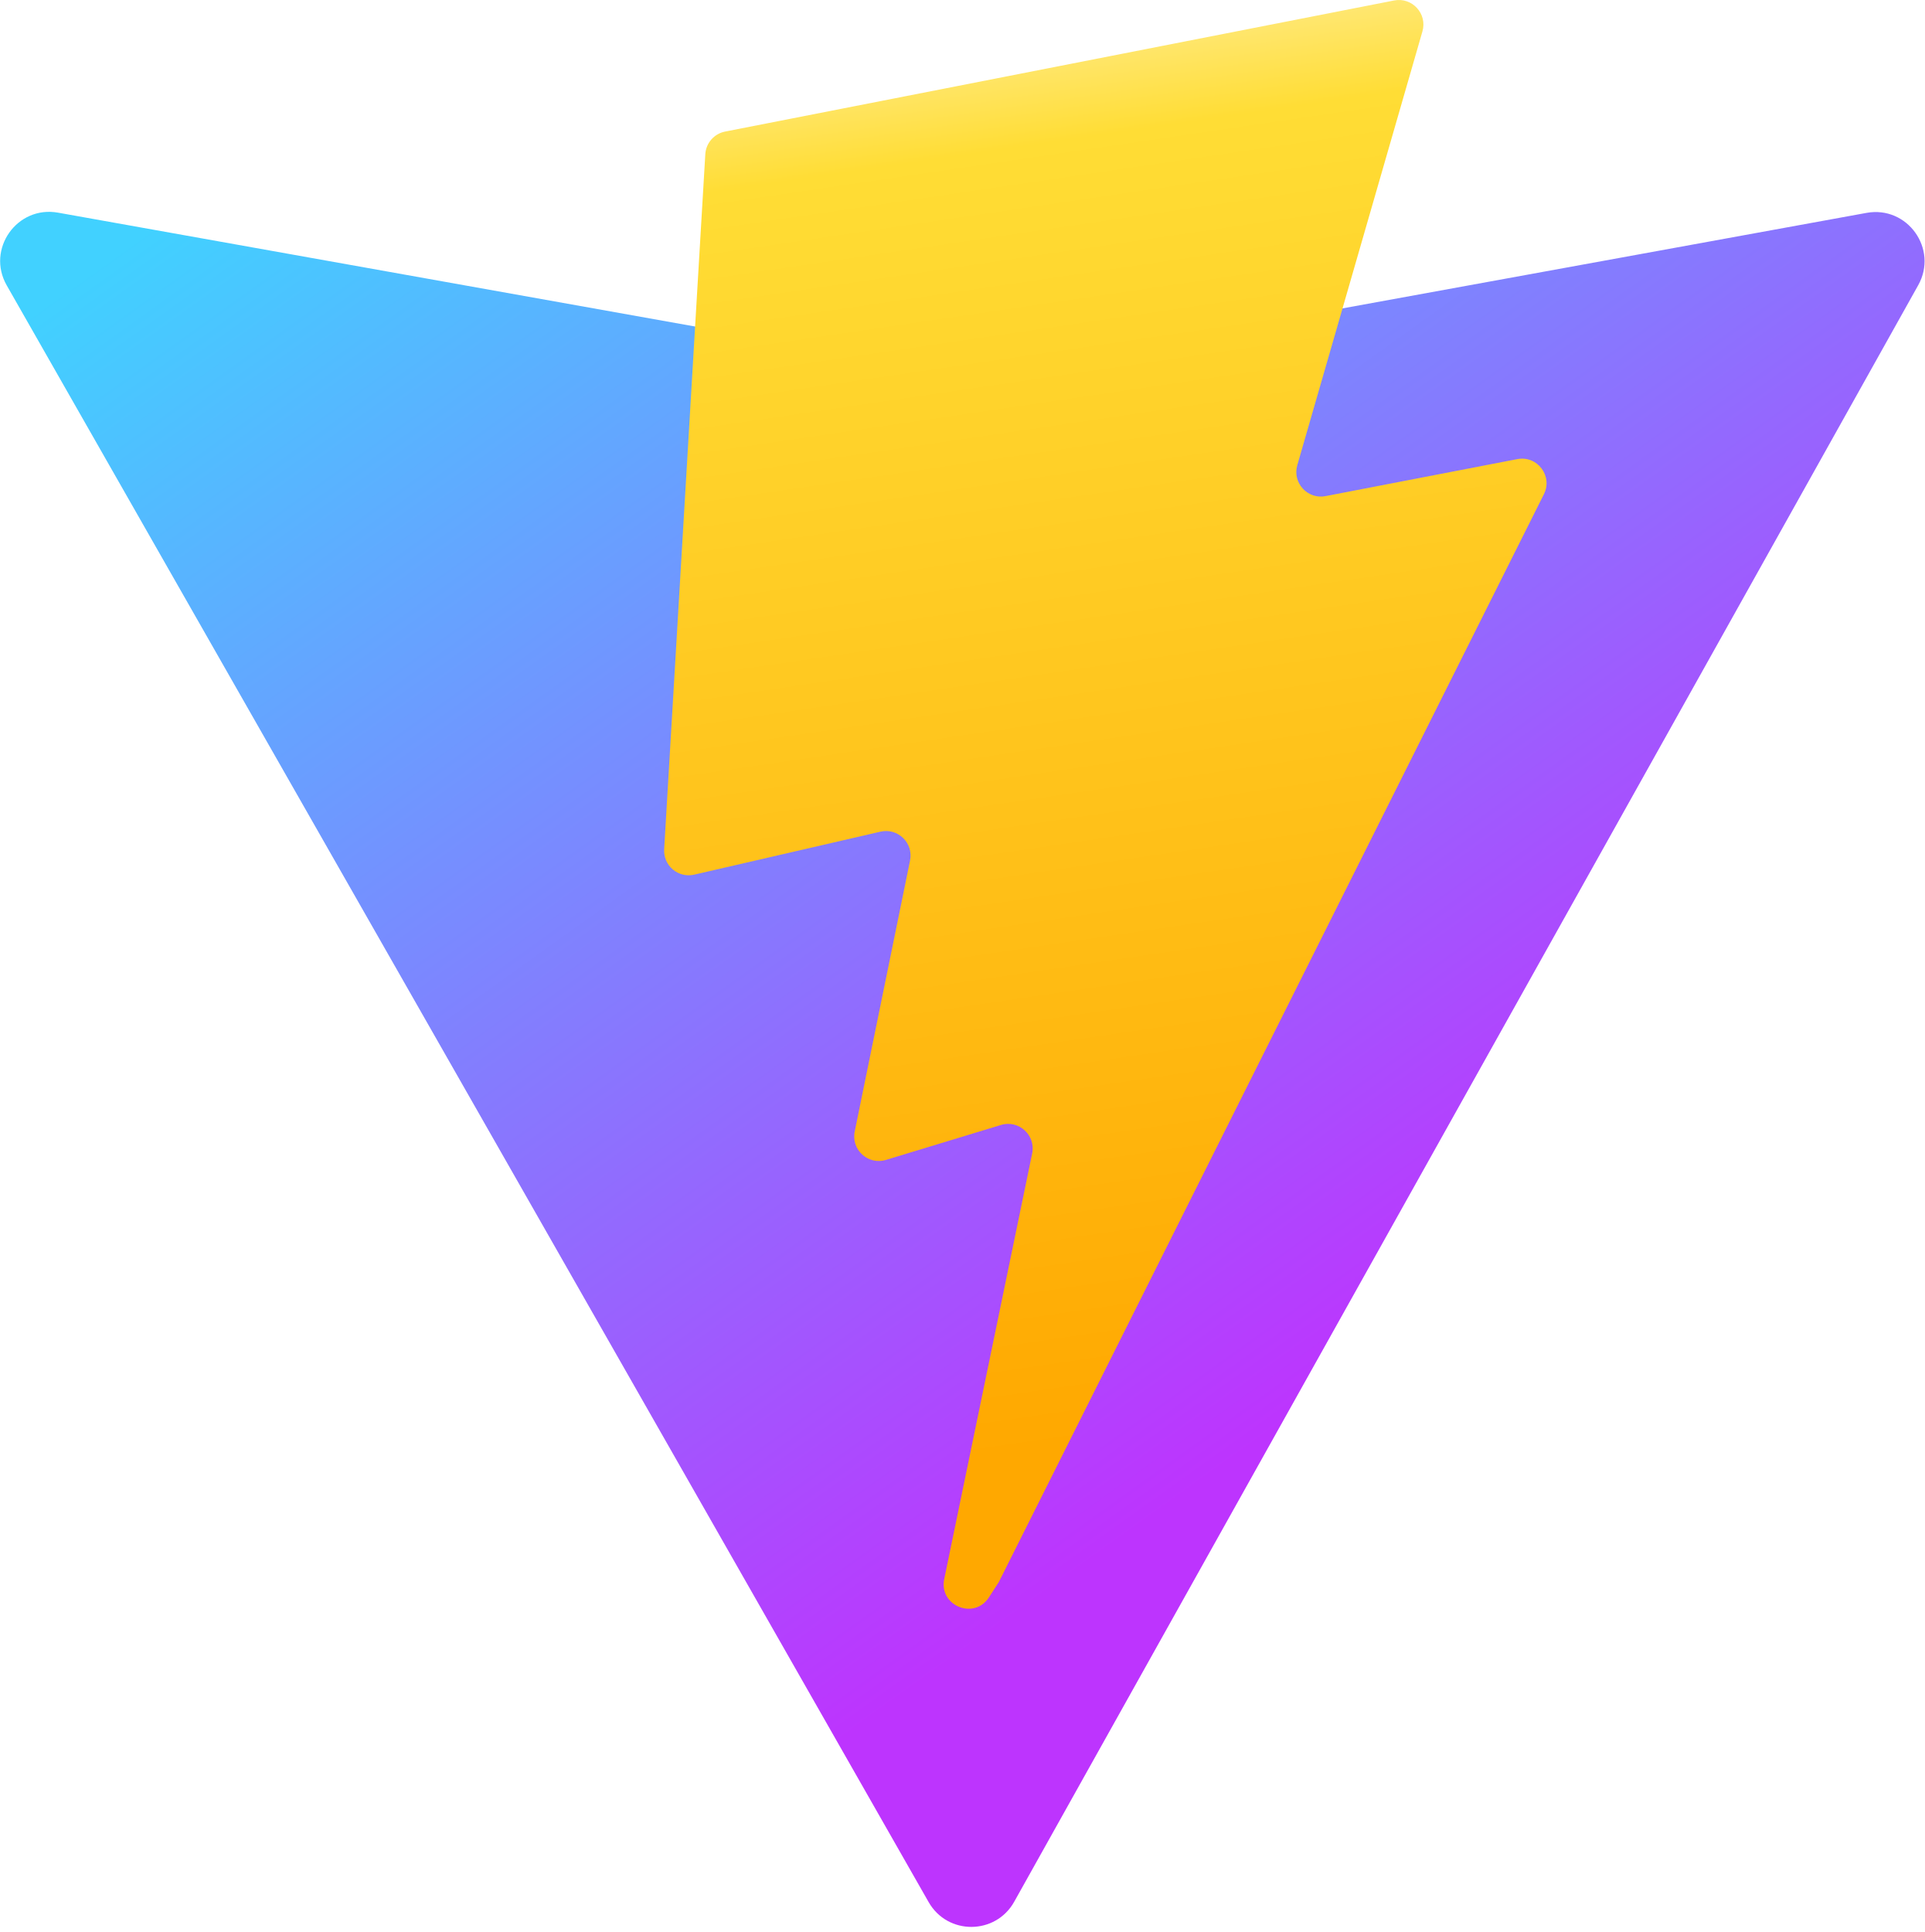
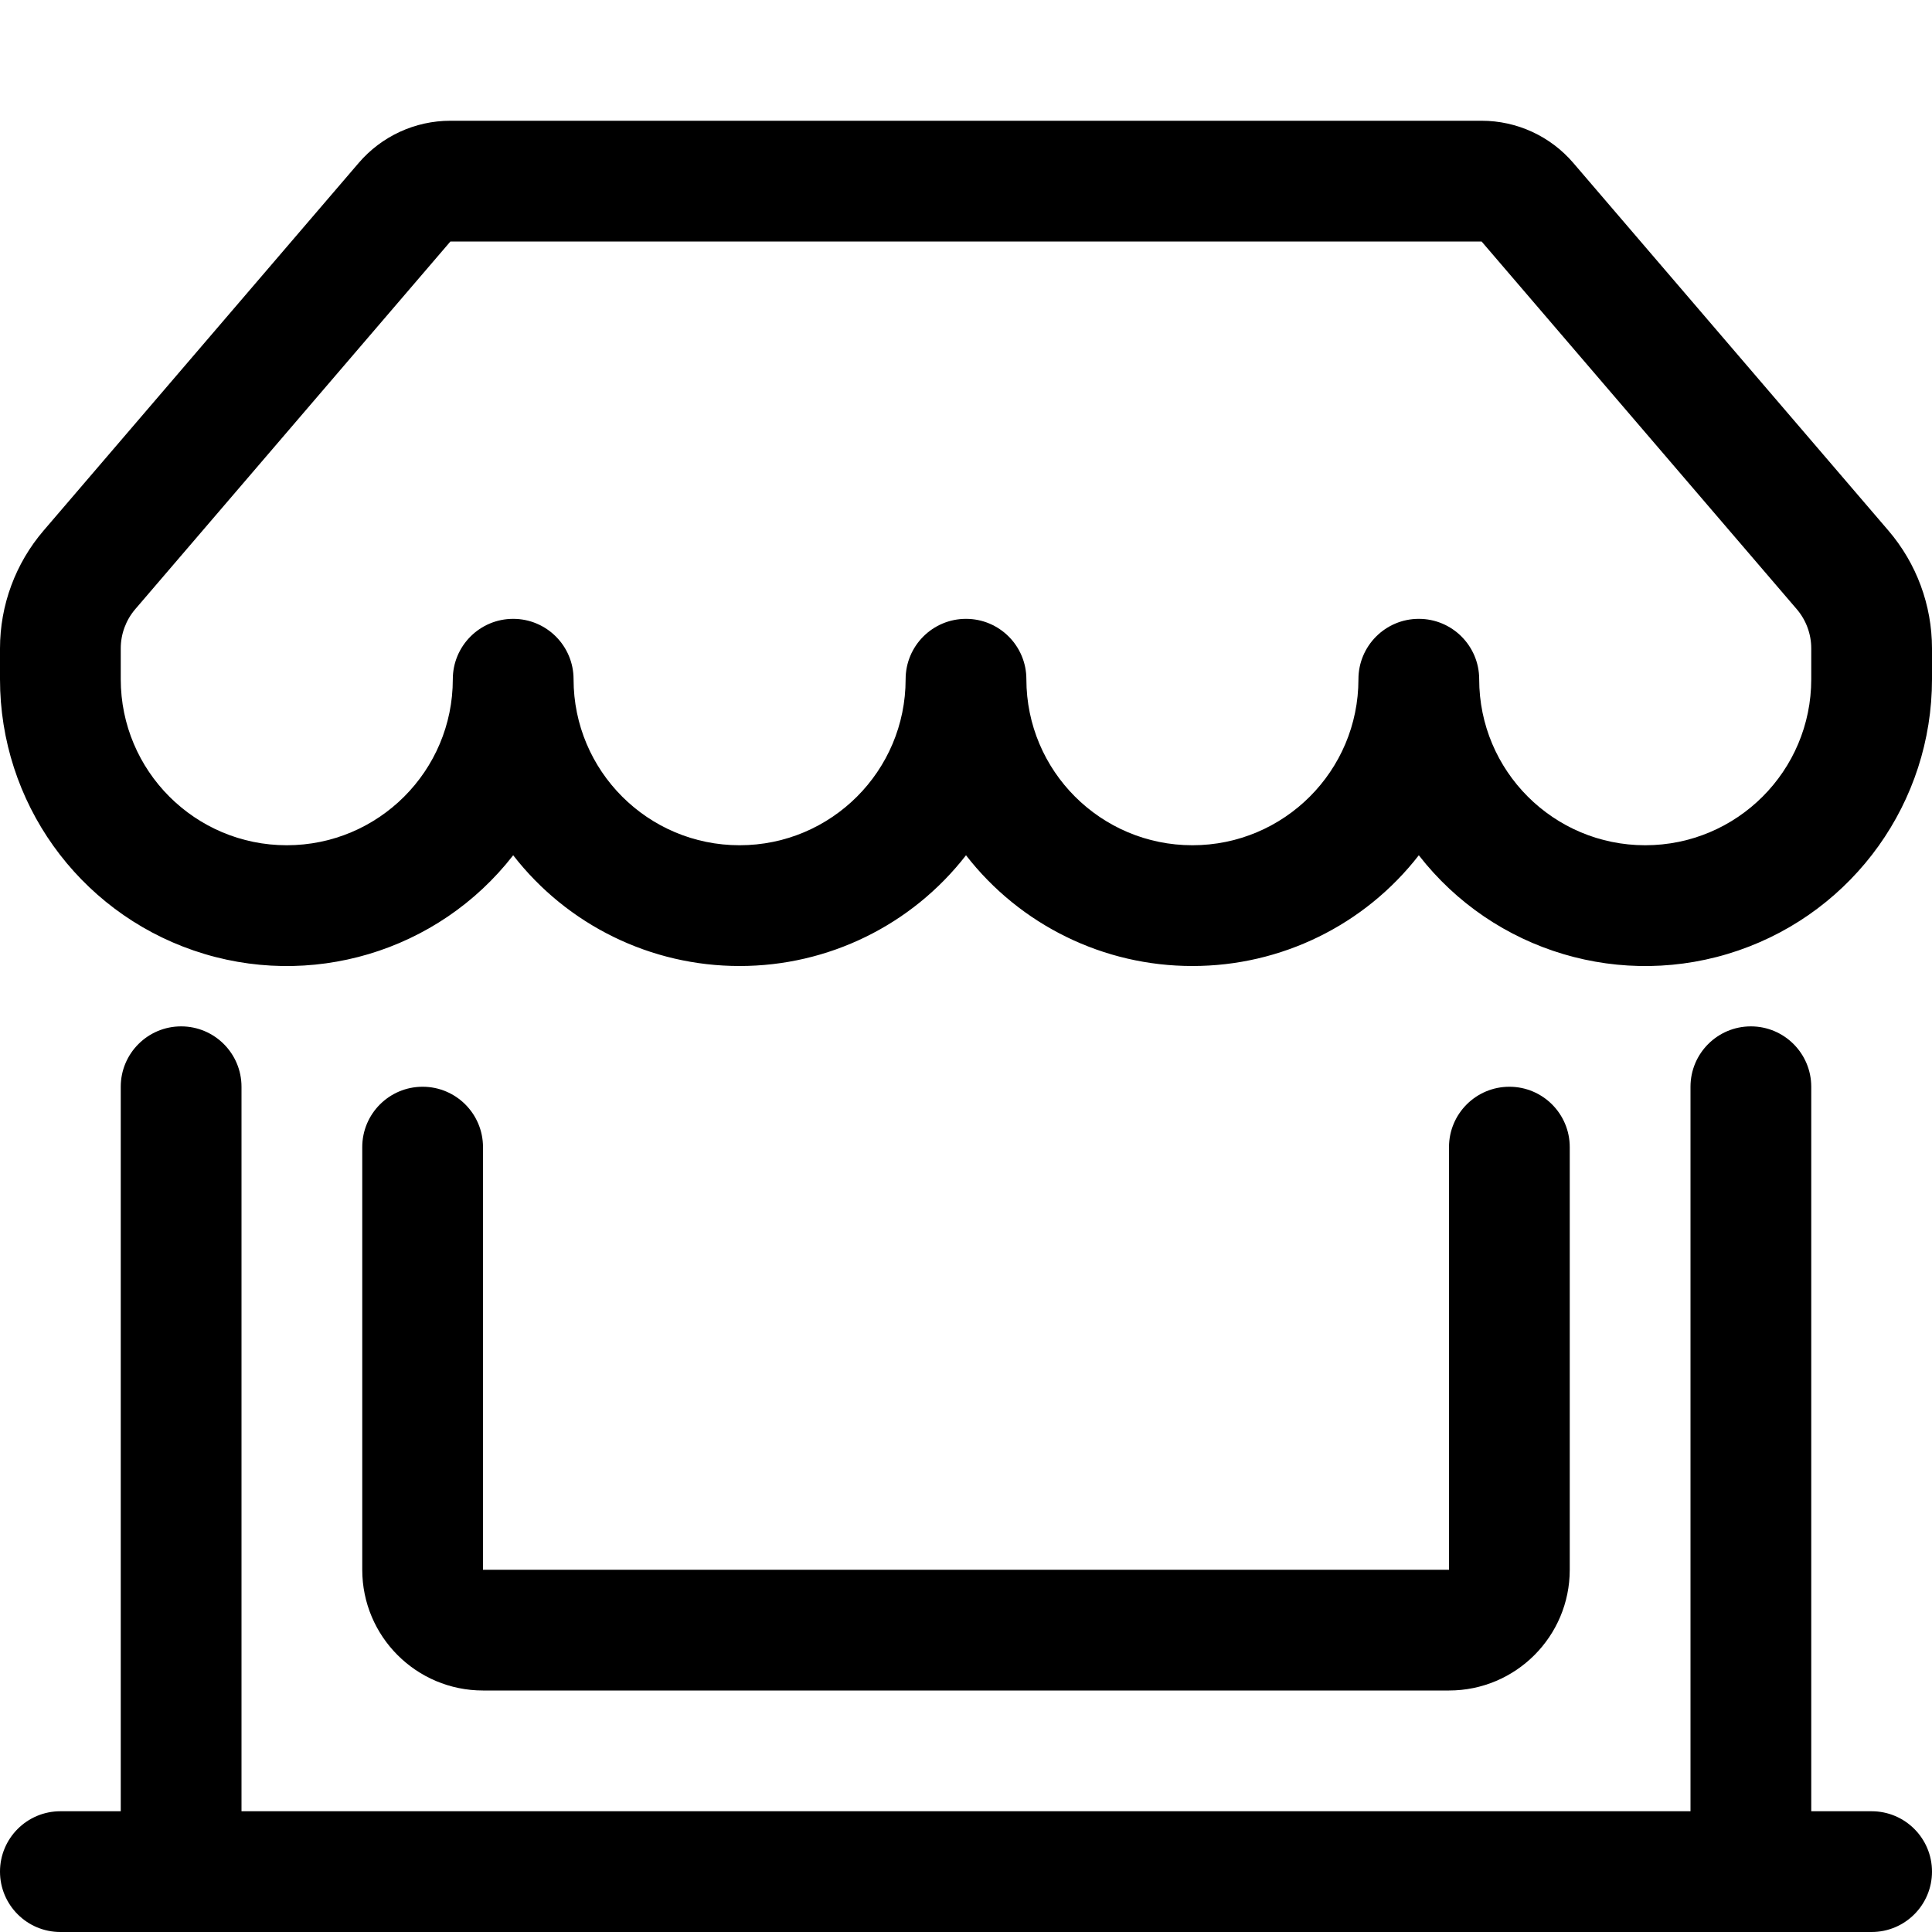
- <svg xmlns="http://www.w3.org/2000/svg" aria-hidden="true" role="img" class="iconify iconify--logos" width="31.88" height="32" preserveAspectRatio="xMidYMid meet" viewBox="0 0 256 257">
-   <defs>
-     <linearGradient id="IconifyId1813088fe1fbc01fb466" x1="-.828%" x2="57.636%" y1="7.652%" y2="78.411%">
-       <stop offset="0%" stop-color="#41D1FF" />
-       <stop offset="100%" stop-color="#BD34FE" />
-     </linearGradient>
-     <linearGradient id="IconifyId1813088fe1fbc01fb467" x1="43.376%" x2="50.316%" y1="2.242%" y2="89.03%">
-       <stop offset="0%" stop-color="#FFEA83" />
-       <stop offset="8.333%" stop-color="#FFDD35" />
-       <stop offset="100%" stop-color="#FFA800" />
-     </linearGradient>
-   </defs>
-   <path fill="url(#IconifyId1813088fe1fbc01fb466)" d="M255.153 37.938L134.897 252.976c-2.483 4.44-8.862 4.466-11.382.048L.875 37.958c-2.746-4.814 1.371-10.646 6.827-9.67l120.385 21.517a6.537 6.537 0 0 0 2.322-.004l117.867-21.483c5.438-.991 9.574 4.796 6.877 9.62Z" />
-   <path fill="url(#IconifyId1813088fe1fbc01fb467)" d="M185.432.063L96.44 17.501a3.268 3.268 0 0 0-2.634 3.014l-5.474 92.456a3.268 3.268 0 0 0 3.997 3.378l24.777-5.718c2.318-.535 4.413 1.507 3.936 3.838l-7.361 36.047c-.495 2.426 1.782 4.5 4.151 3.78l15.304-4.649c2.372-.72 4.652 1.36 4.15 3.788l-11.698 56.621c-.732 3.542 3.979 5.473 5.943 2.437l1.313-2.028l72.516-144.72c1.215-2.423-.88-5.186-3.54-4.672l-25.505 4.922c-2.396.462-4.435-1.77-3.759-4.114l16.646-57.705c.677-2.35-1.37-4.583-3.769-4.113Z" />
+ <svg xmlns="http://www.w3.org/2000/svg" width="16" height="16" fill="currentColor" class="bi bi-shop-window" viewBox="0 0 16 16">
+   <path d="M2.97 1.35A1 1 0 0 1 3.73 1h8.54a1 1 0 0 1 .76.35l2.609 3.044A1.5 1.5 0 0 1 16 5.37v.255a2.375 2.375 0 0 1-4.25 1.458A2.37 2.37 0 0 1 9.875 8 2.37 2.37 0 0 1 8 7.083 2.37 2.37 0 0 1 6.125 8a2.37 2.37 0 0 1-1.875-.917A2.375 2.375 0 0 1 0 5.625V5.37a1.5 1.5 0 0 1 .361-.976zm1.78 4.275a1.375 1.375 0 0 0 2.75 0 .5.5 0 0 1 1 0 1.375 1.375 0 0 0 2.75 0 .5.5 0 0 1 1 0 1.375 1.375 0 1 0 2.75 0V5.37a.5.5 0 0 0-.12-.325L12.27 2H3.73L1.12 5.045A.5.5 0 0 0 1 5.37v.255a1.375 1.375 0 0 0 2.75 0 .5.5 0 0 1 1 0M1.5 8.5A.5.5 0 0 1 2 9v6h12V9a.5.5 0 0 1 1 0v6h.5a.5.5 0 0 1 0 1H.5a.5.5 0 0 1 0-1H1V9a.5.5 0 0 1 .5-.5m2 .5a.5.5 0 0 1 .5.5V13h8V9.5a.5.5 0 0 1 1 0V13a1 1 0 0 1-1 1H4a1 1 0 0 1-1-1V9.5a.5.5 0 0 1 .5-.5" />
</svg>
